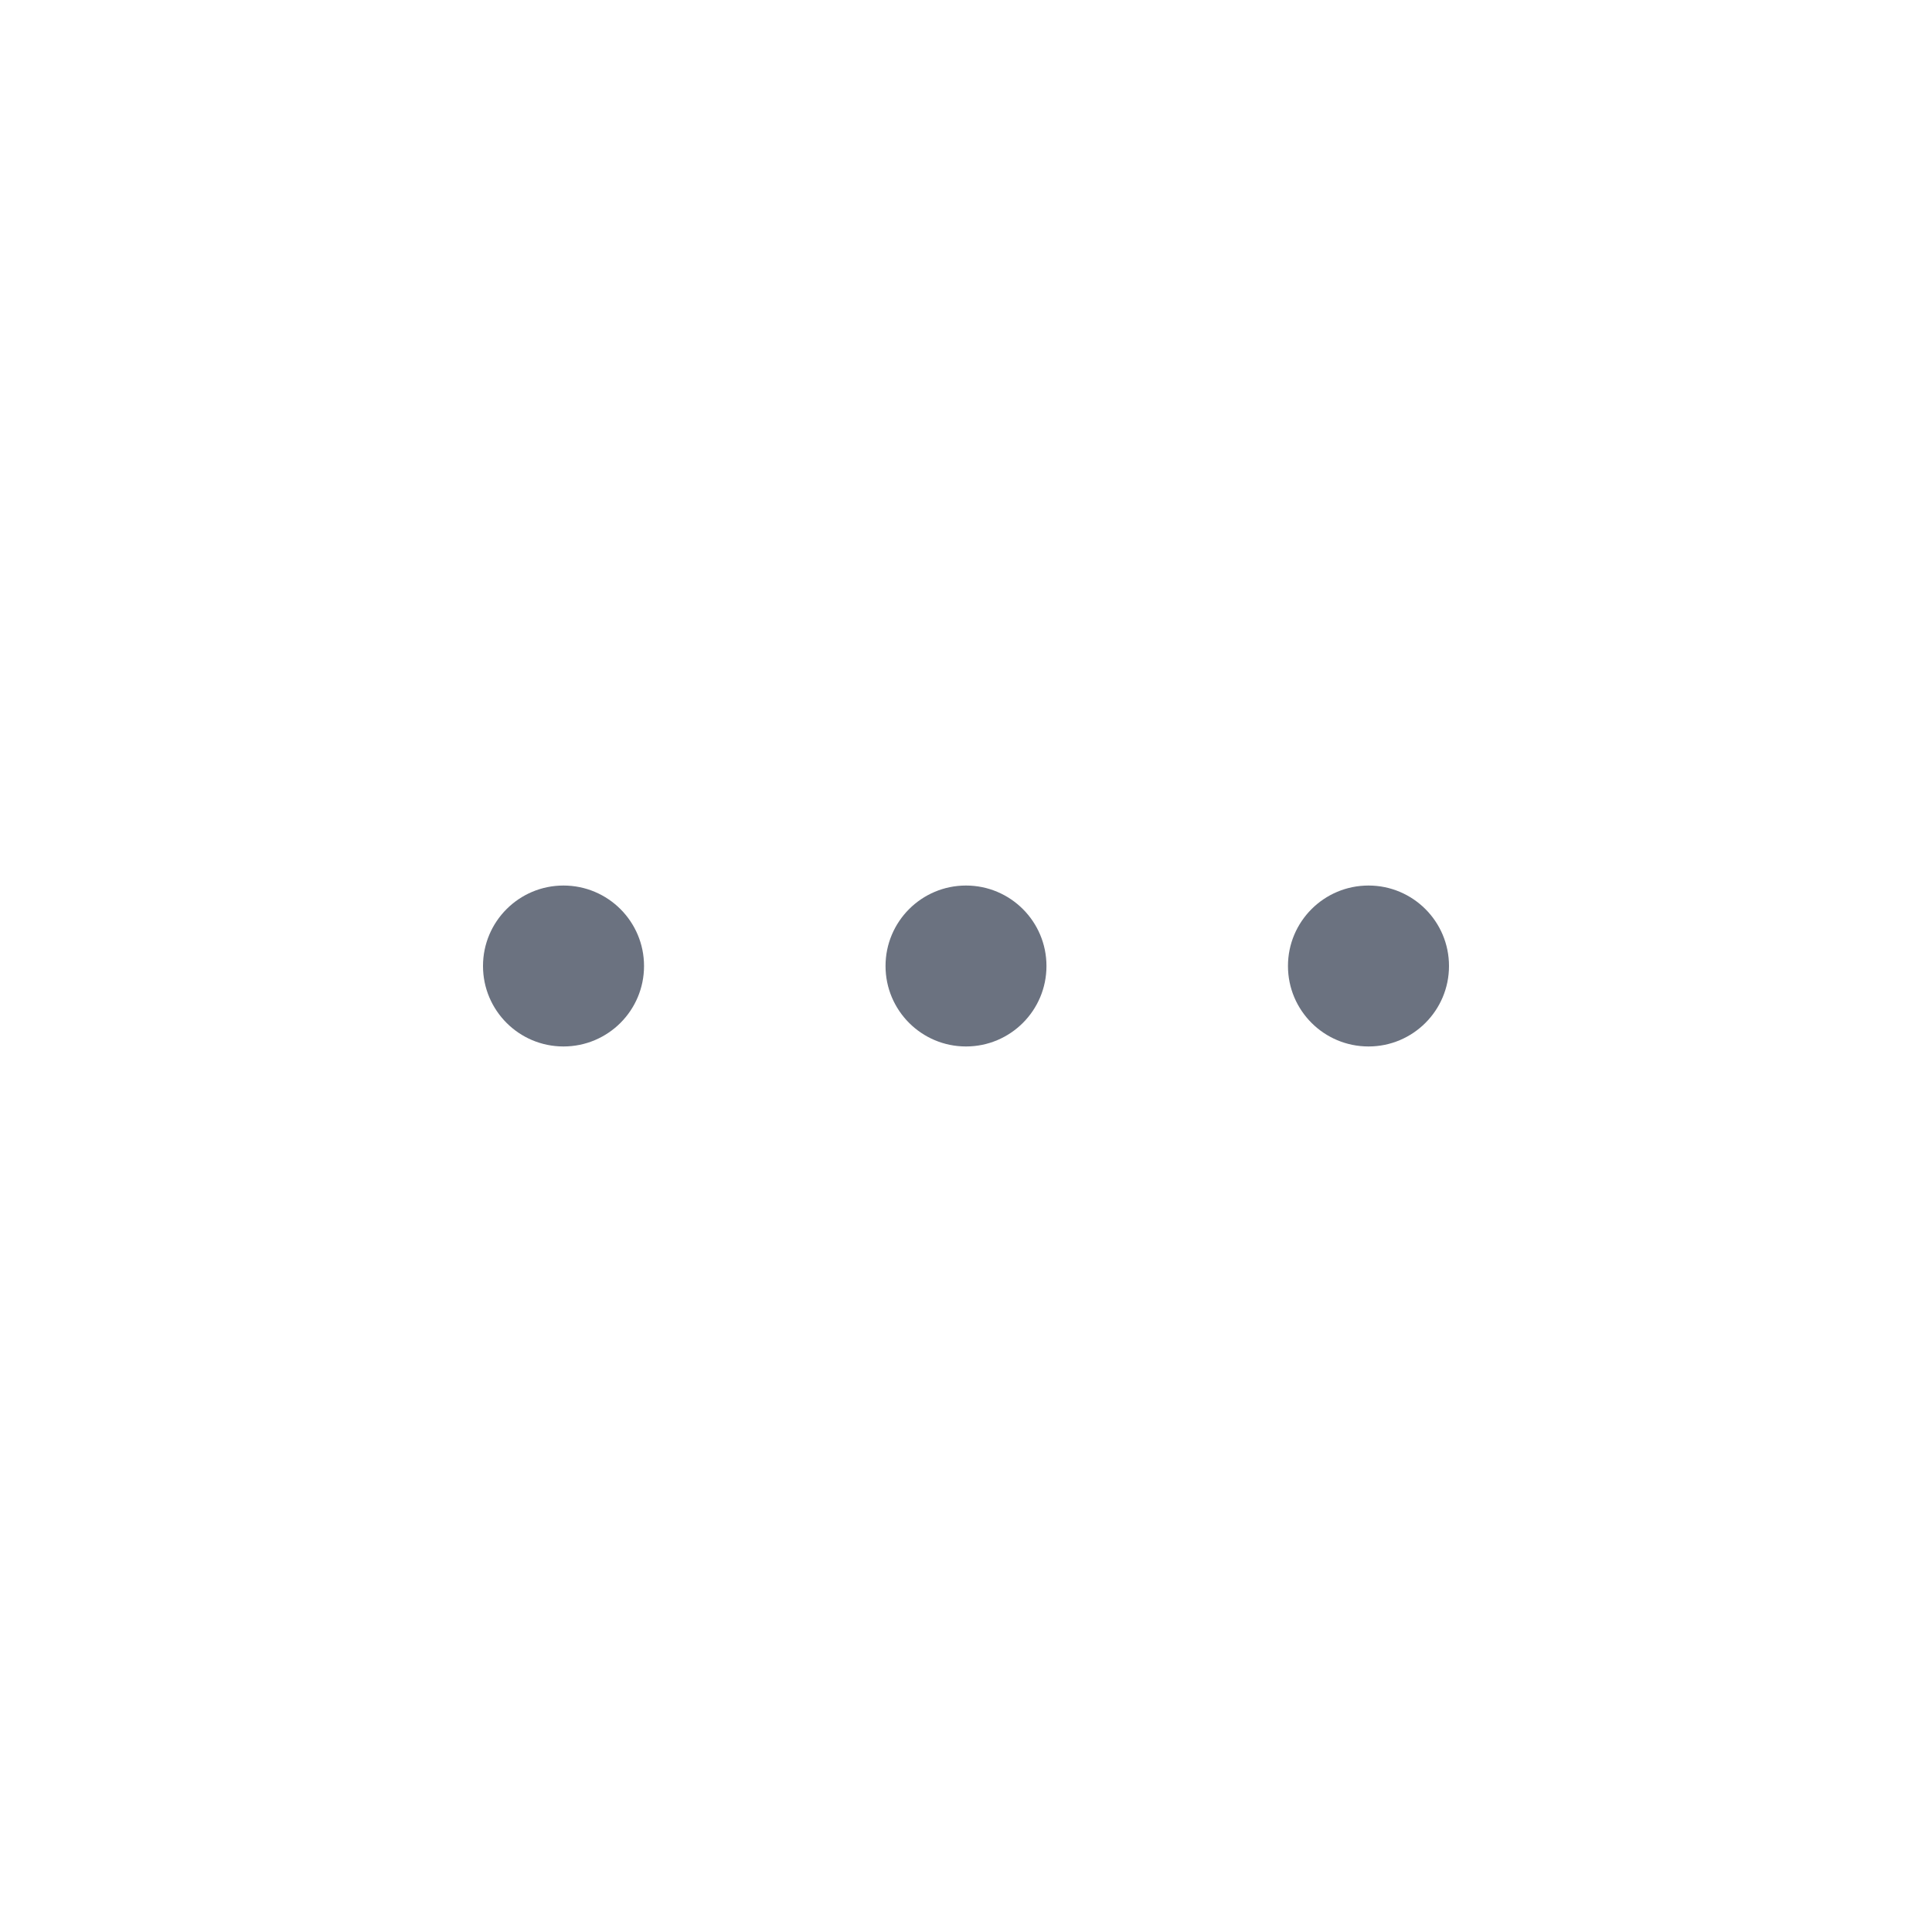
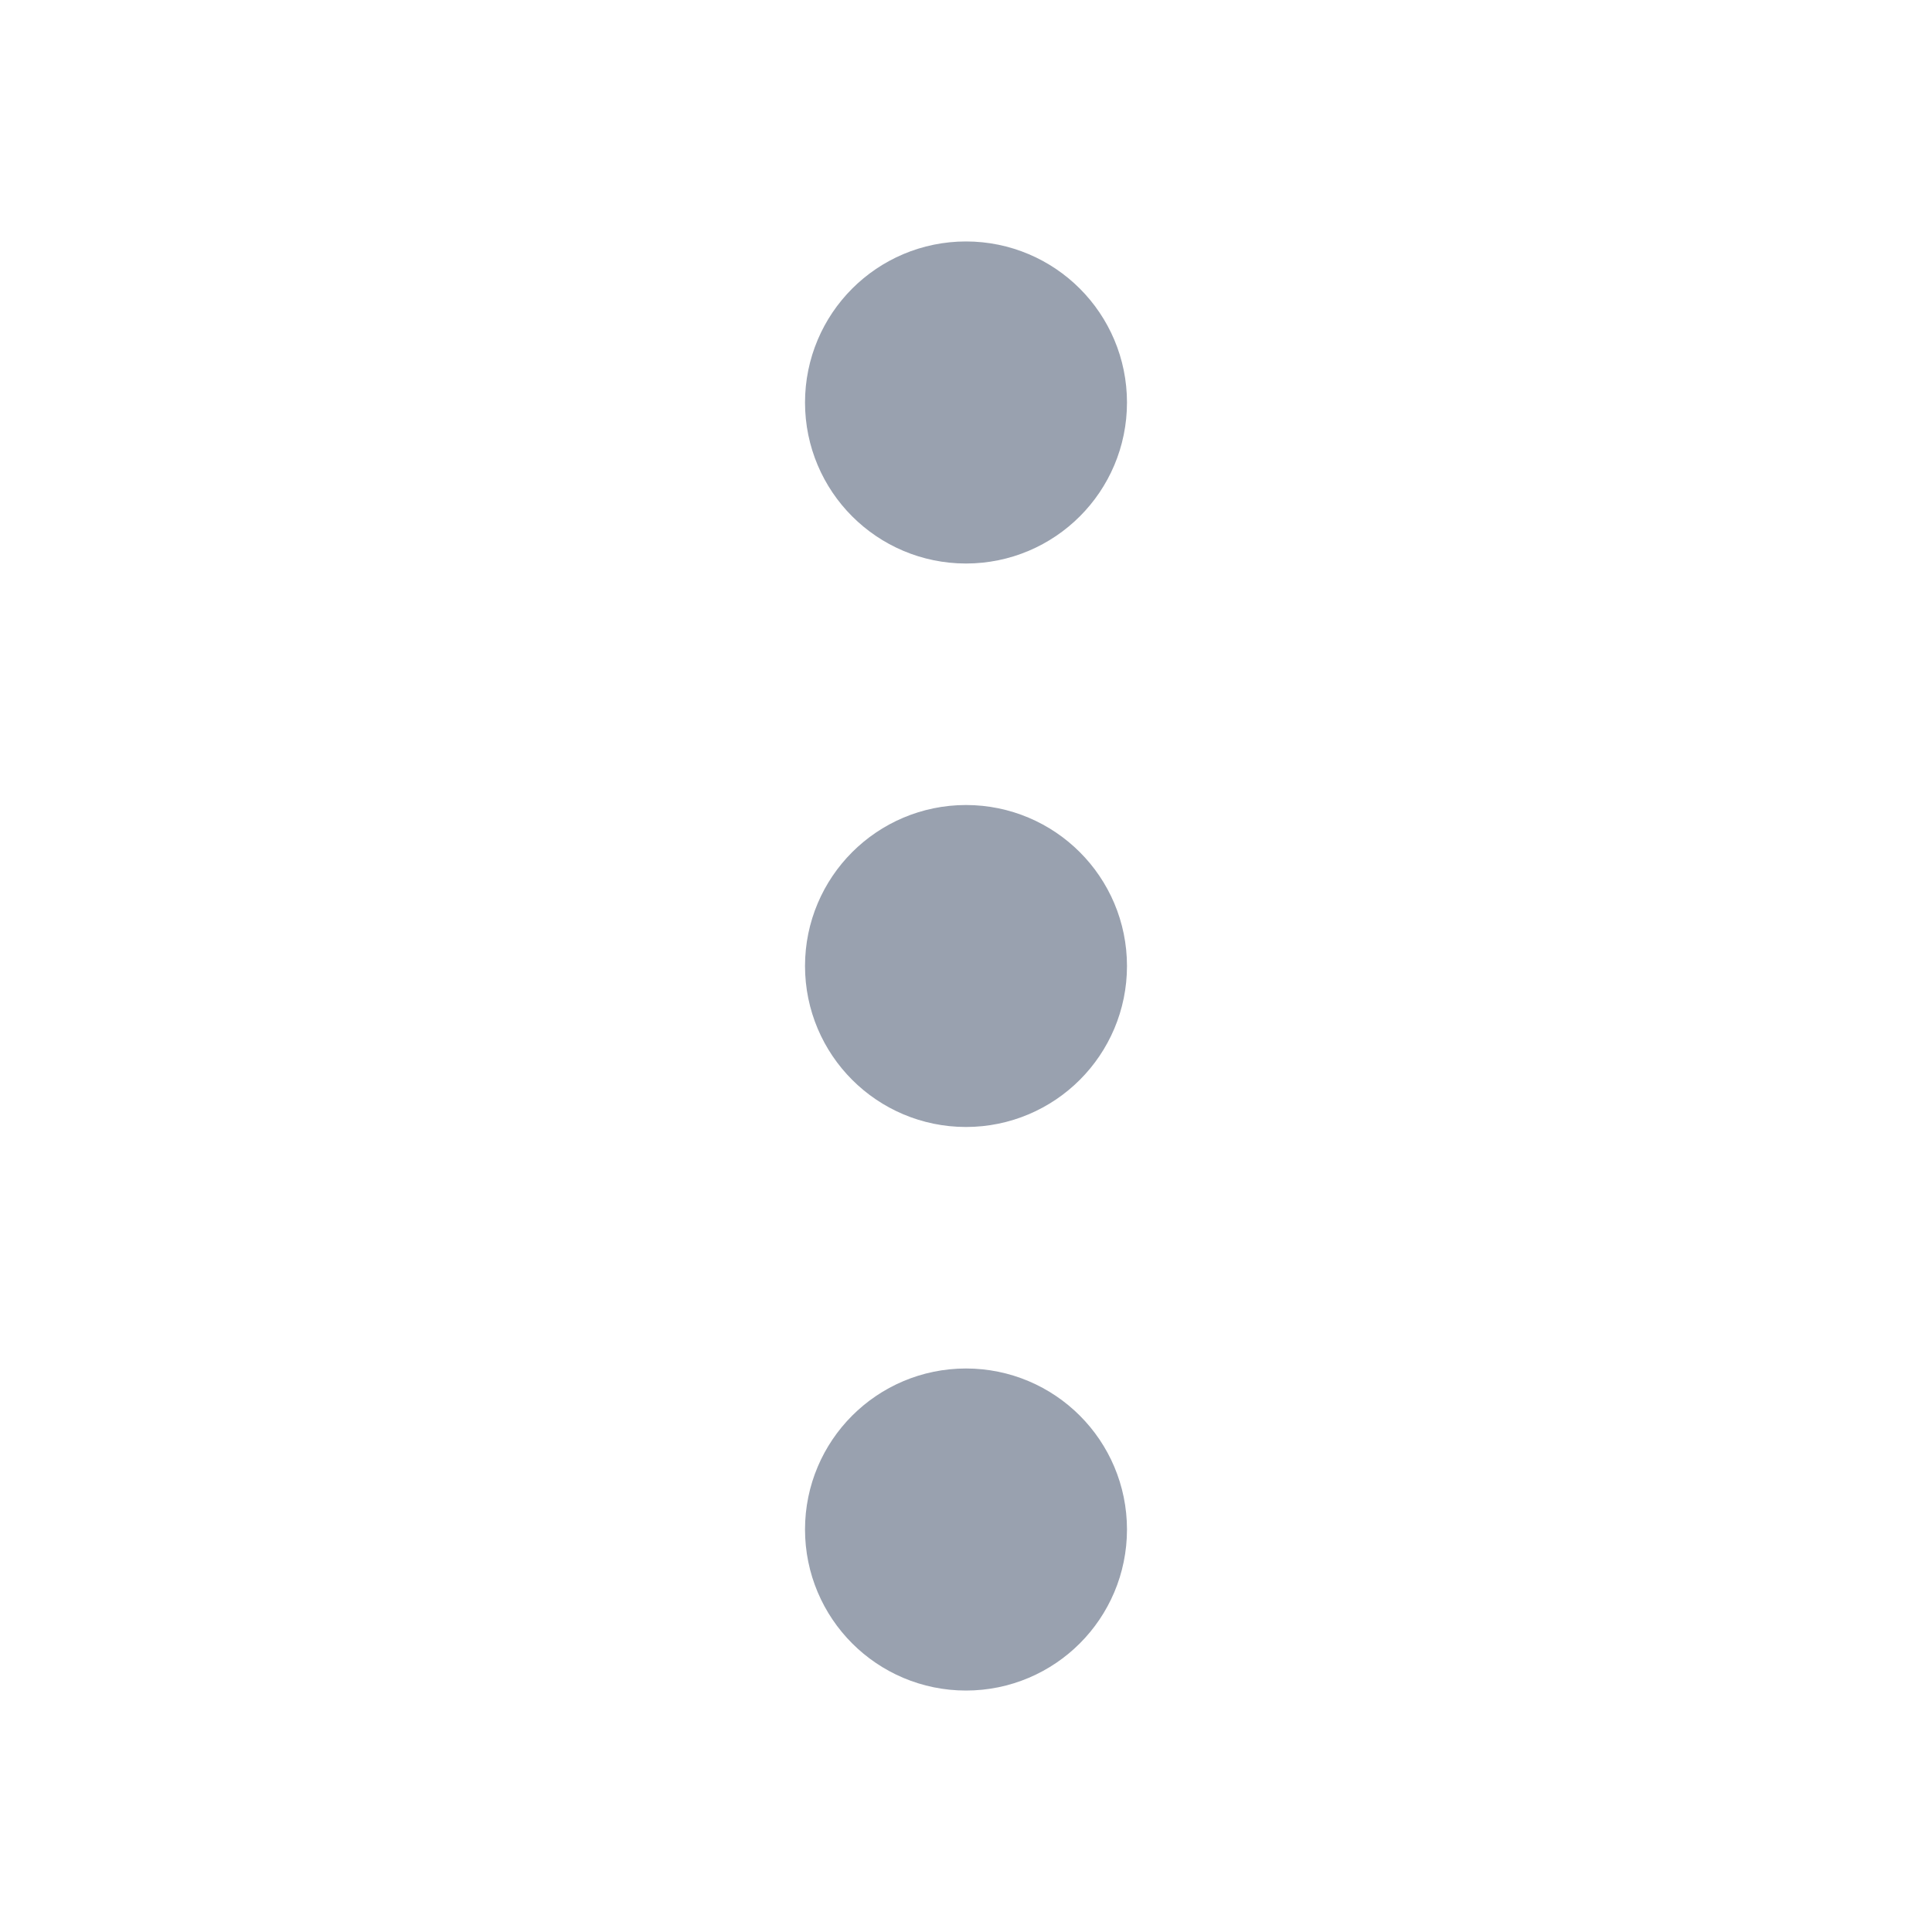
<svg xmlns="http://www.w3.org/2000/svg" width="20" height="20" viewBox="0 0 20 20" fill="none">
-   <path d="M10 10.833C10.46 10.833 10.833 10.46 10.833 10C10.833 9.54 10.46 9.167 10 9.167C9.54 9.167 9.167 9.54 9.167 10C9.167 10.46 9.54 10.833 10 10.833Z" fill="#6B7280" />
-   <path d="M14.167 10.833C14.627 10.833 15 10.46 15 10C15 9.54 14.627 9.167 14.167 9.167C13.706 9.167 13.333 9.54 13.333 10C13.333 10.46 13.706 10.833 14.167 10.833Z" fill="#6B7280" />
-   <path d="M5.833 10.833C6.294 10.833 6.667 10.46 6.667 10C6.667 9.54 6.294 9.167 5.833 9.167C5.373 9.167 5 9.54 5 10C5 10.46 5.373 10.833 5.833 10.833Z" fill="#6B7280" />
+   <path d="M10 10.833C10.46 10.833 10.833 10.46 10.833 10C10.833 9.54 10.46 9.167 10 9.167C9.54 9.167 9.167 9.54 9.167 10C9.167 10.46 9.54 10.833 10 10.833Z" stroke="#99A1AF" stroke-width="1.667" stroke-linecap="round" stroke-linejoin="round" />
+   <path d="M10 5C10.46 5 10.833 4.627 10.833 4.167C10.833 3.706 10.46 3.333 10 3.333C9.54 3.333 9.167 3.706 9.167 4.167C9.167 4.627 9.54 5 10 5Z" stroke="#99A1AF" stroke-width="1.667" stroke-linecap="round" stroke-linejoin="round" />
+   <path d="M10 16.667C10.46 16.667 10.833 16.294 10.833 15.833C10.833 15.373 10.46 15 10 15C9.54 15 9.167 15.373 9.167 15.833C9.167 16.294 9.54 16.667 10 16.667Z" stroke="#99A1AF" stroke-width="1.667" stroke-linecap="round" stroke-linejoin="round" />
</svg>
